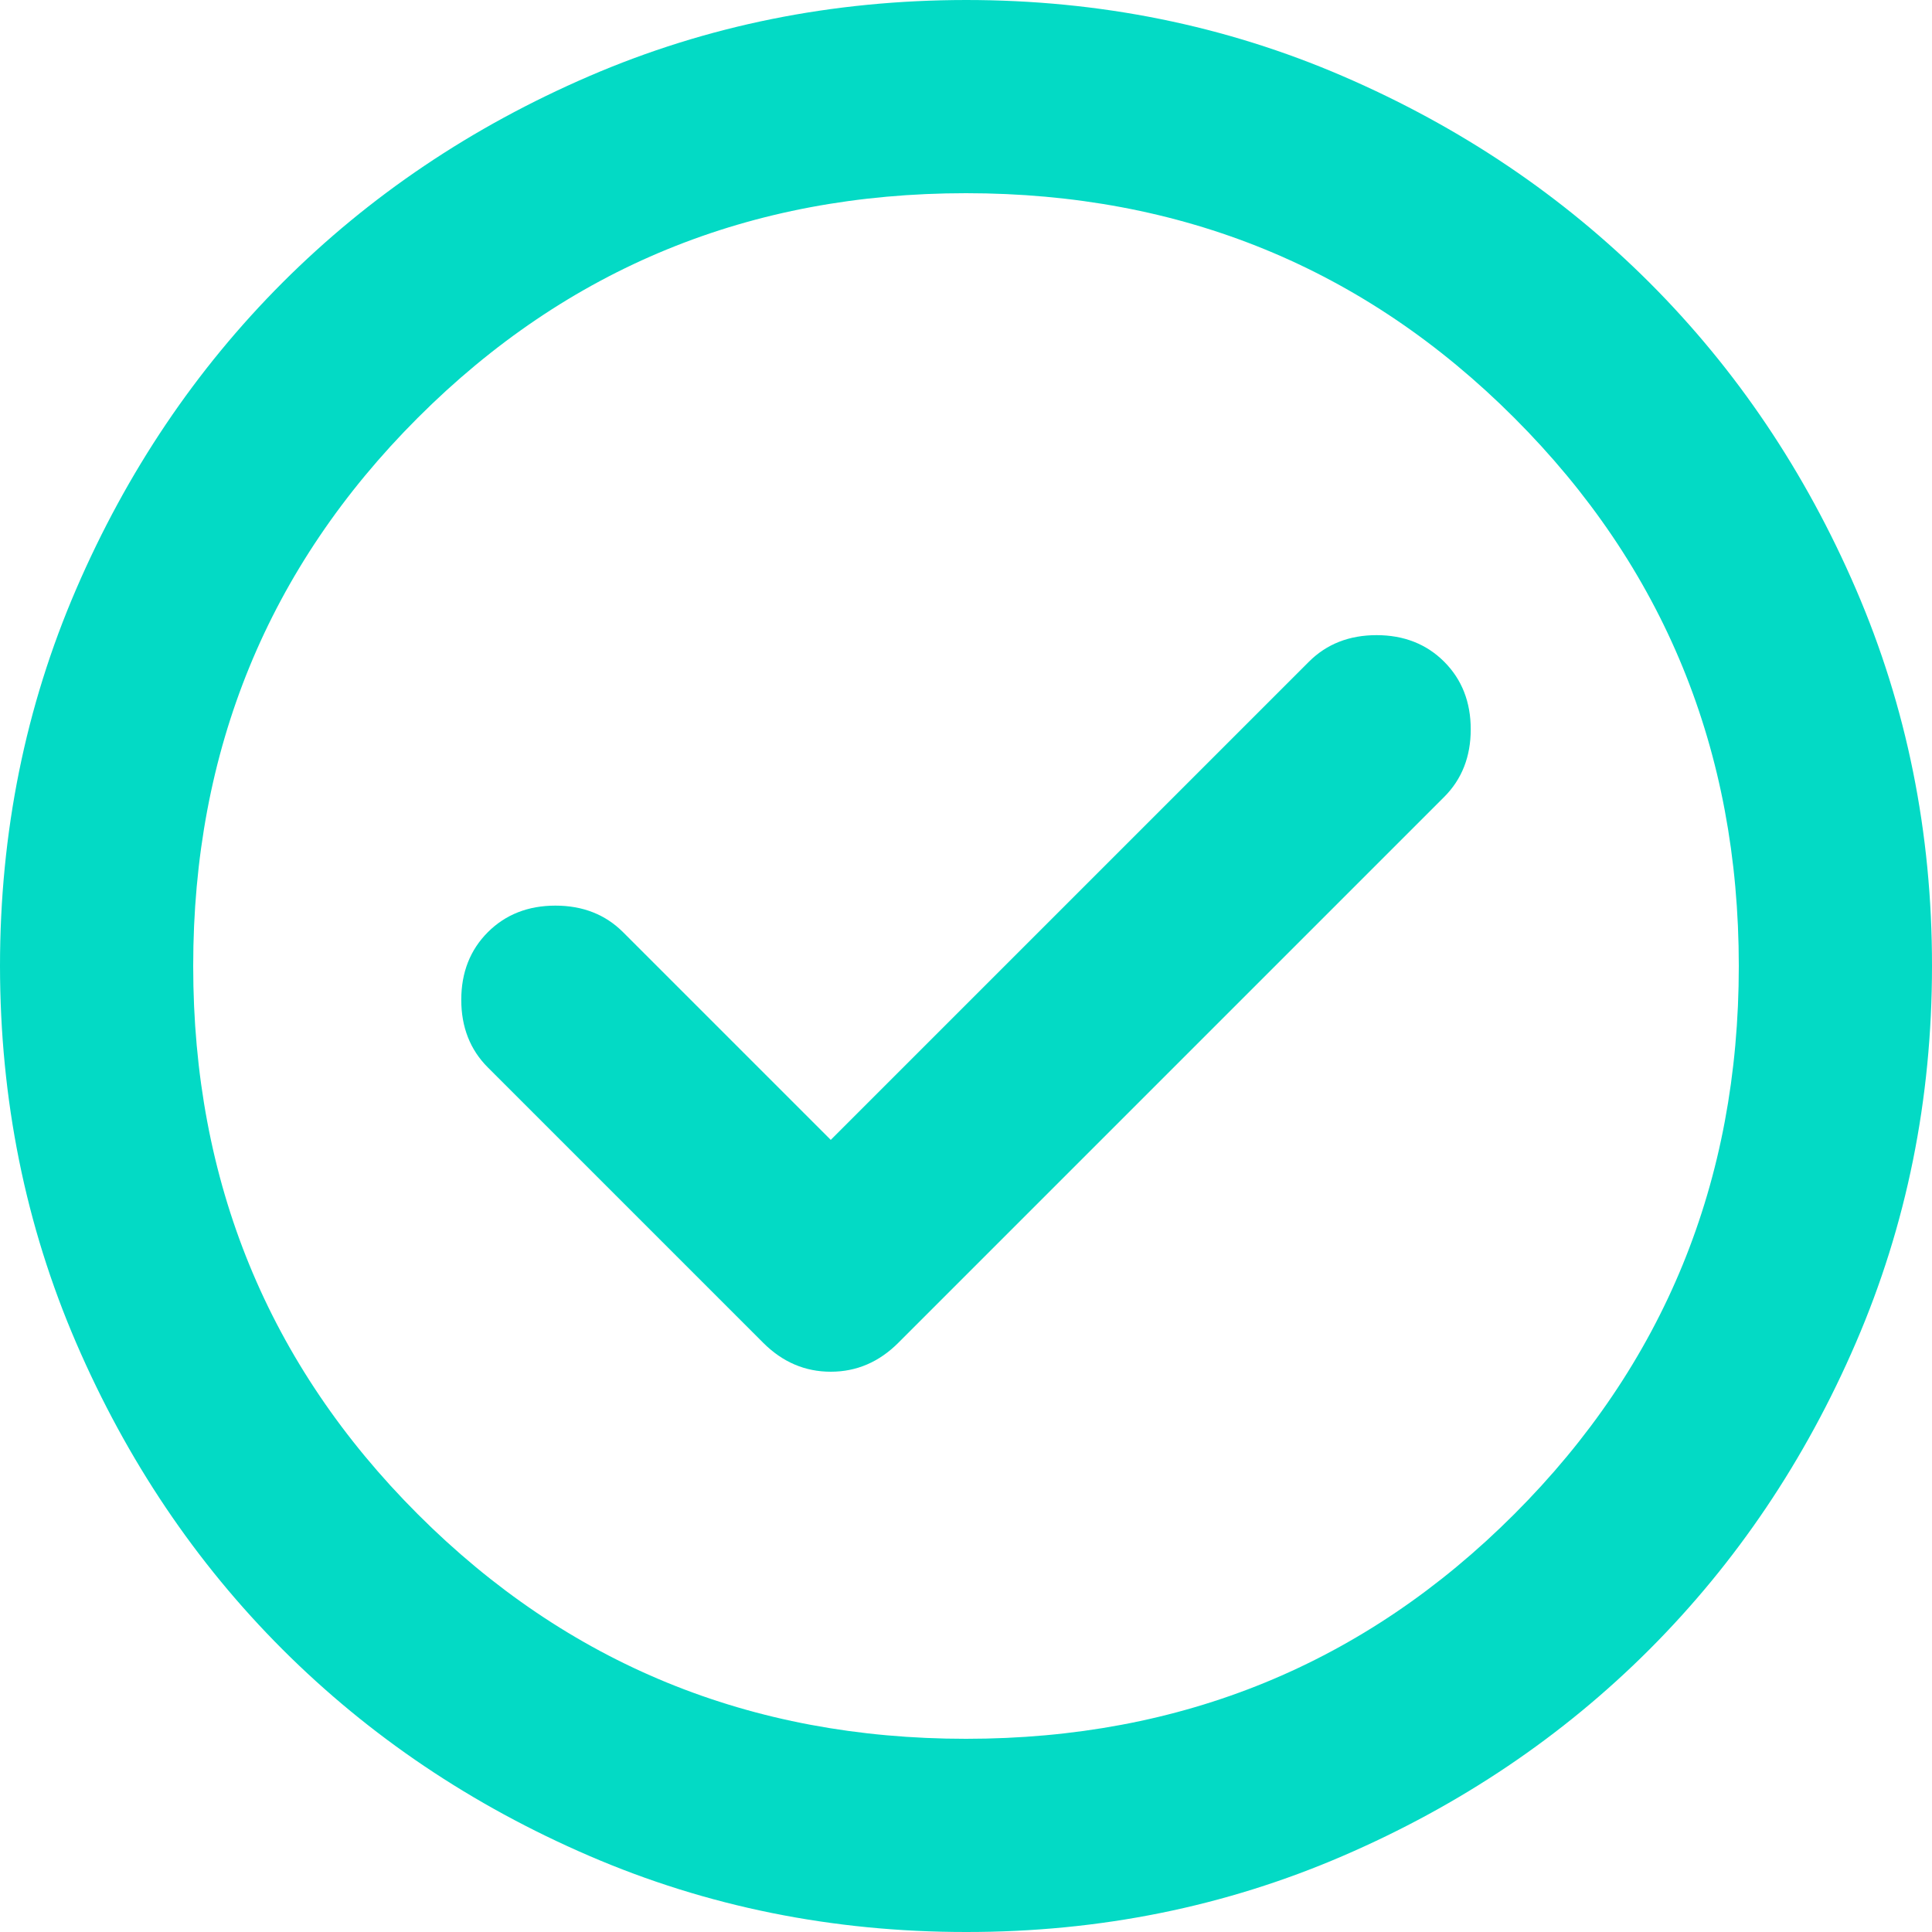
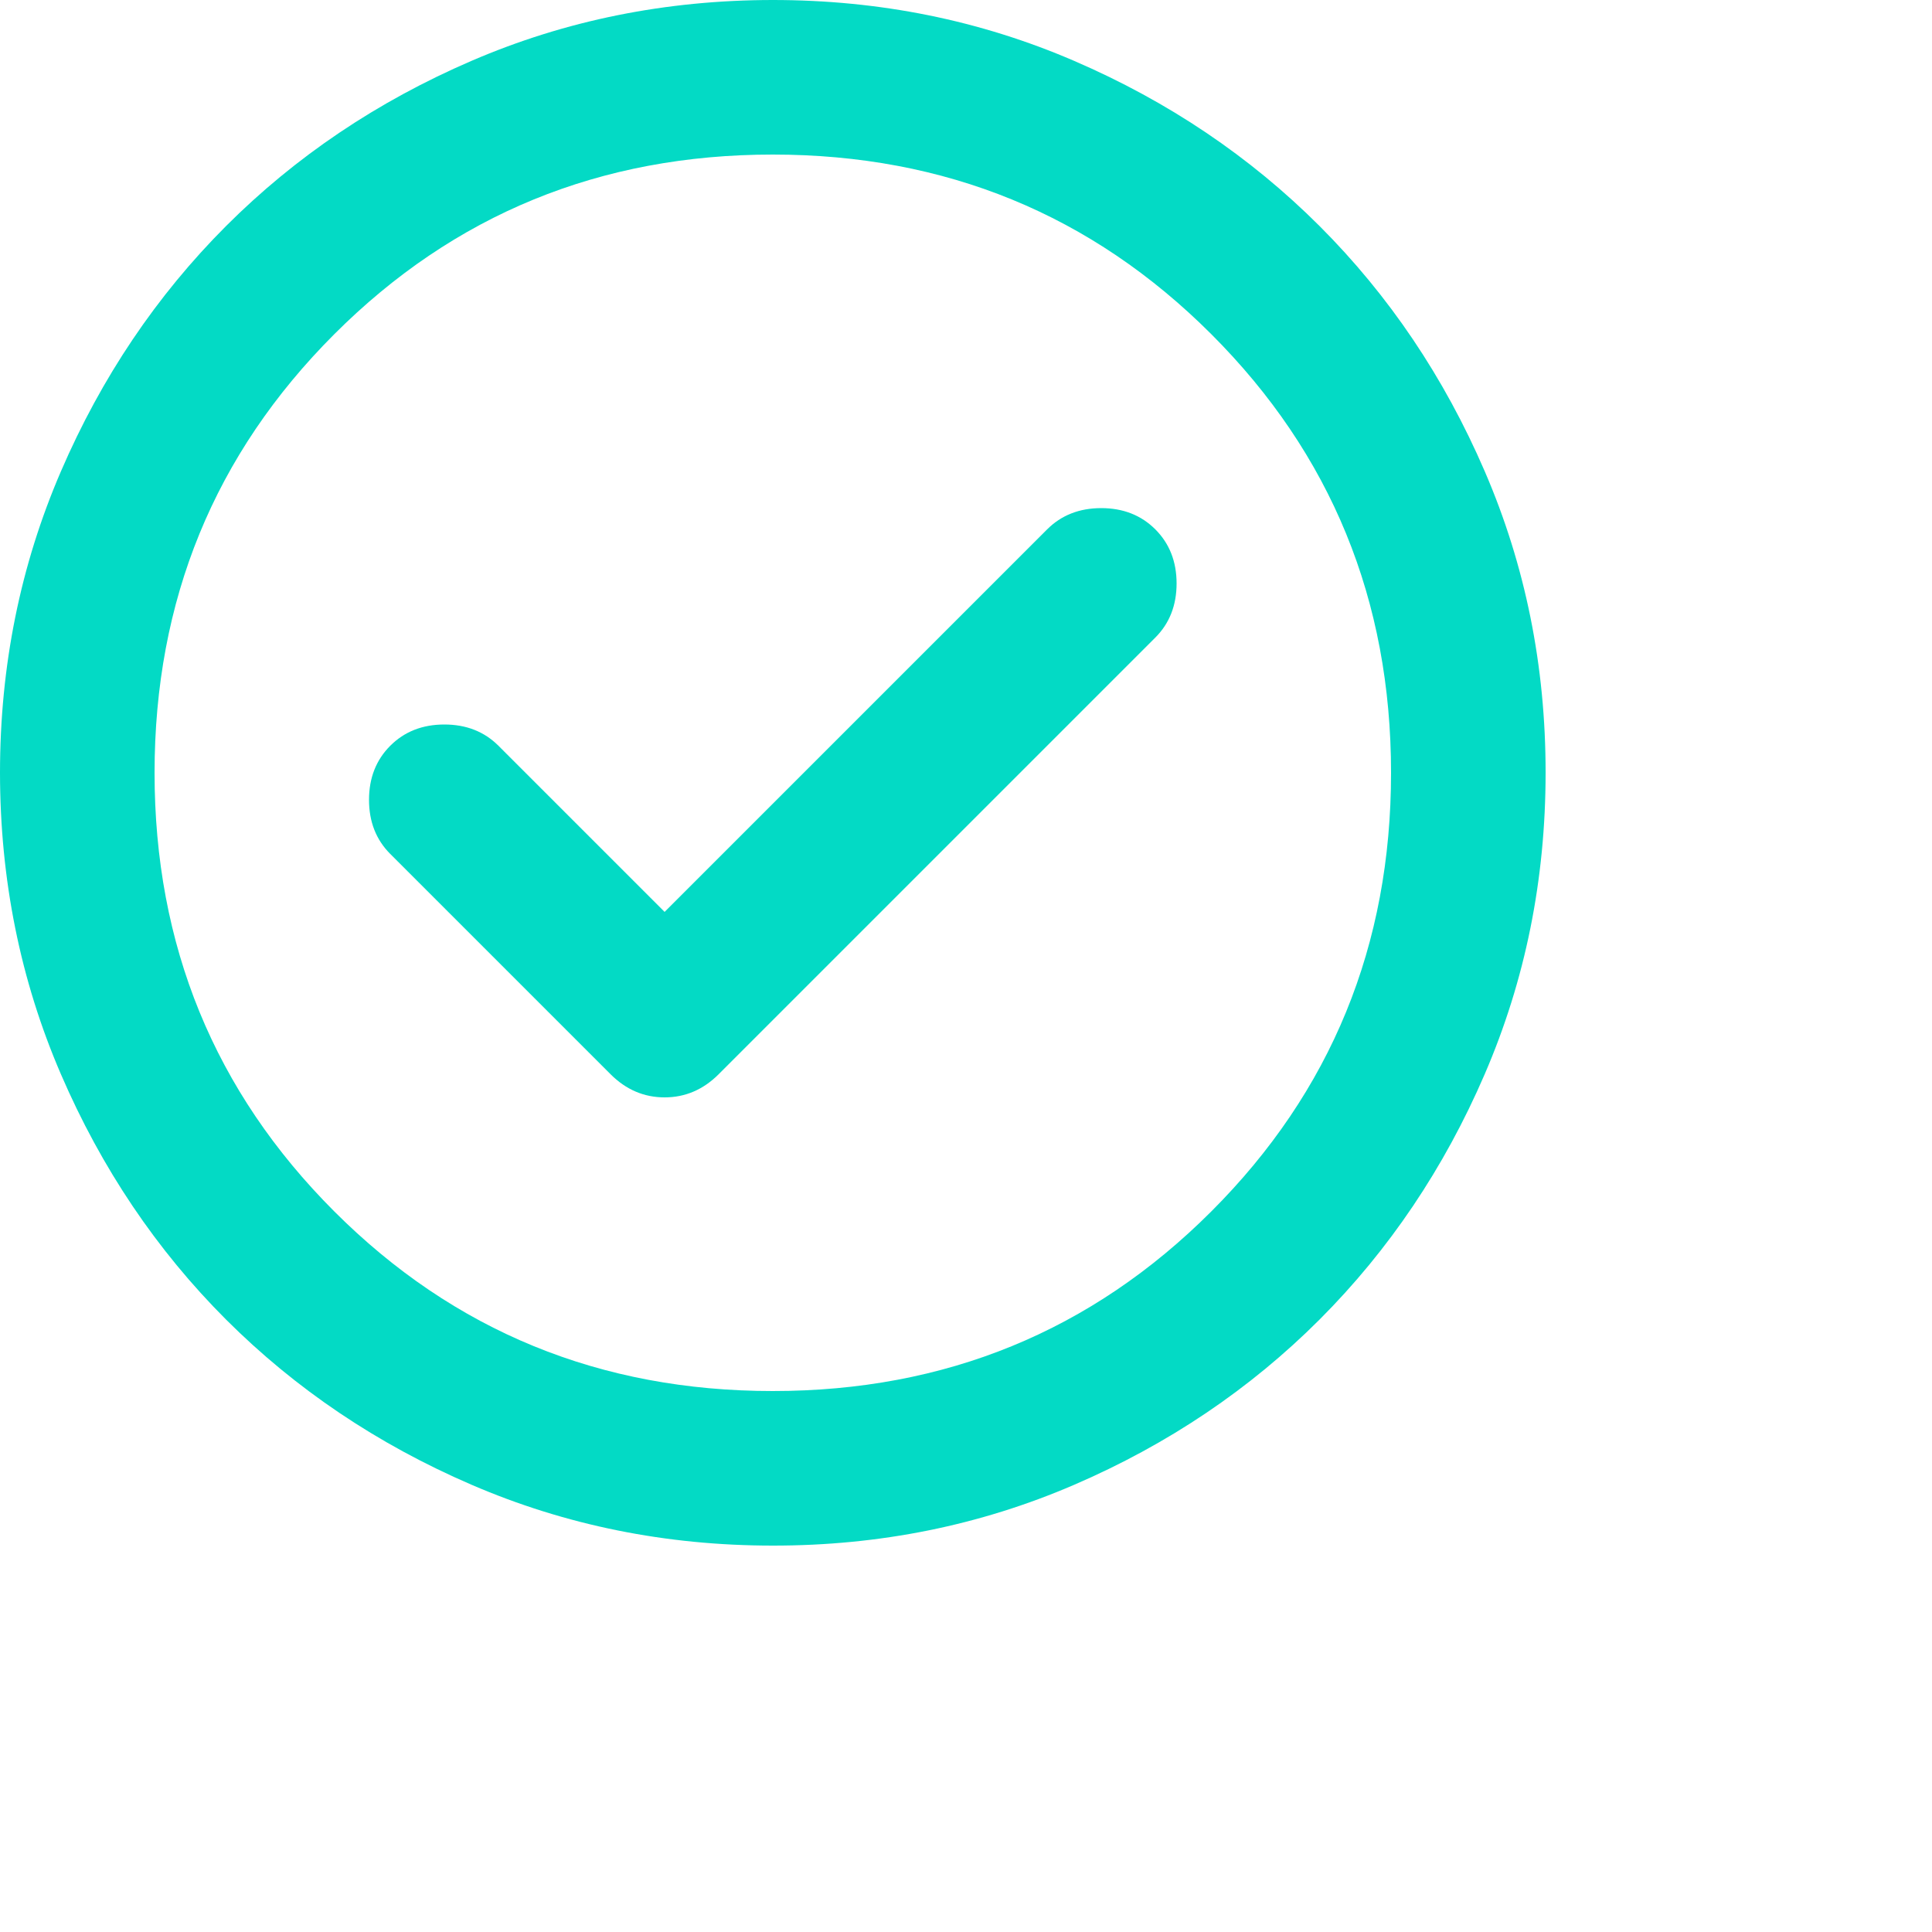
- <svg xmlns="http://www.w3.org/2000/svg" width="20" height="20" viewBox="0 0 20 20" fill="none">
+ <svg xmlns="http://www.w3.org/2000/svg" width="25" height="25" viewBox="0 0 25 25" fill="none">
  <path d="M8.6 11.8L6.45 9.65C6.267 9.467 6.033 9.375 5.75 9.375C5.467 9.375 5.233 9.467 5.05 9.65C4.867 9.833 4.775 10.067 4.775 10.35C4.775 10.633 4.867 10.867 5.05 11.05L7.9 13.9C8.1 14.1 8.333 14.2 8.6 14.2C8.867 14.2 9.1 14.1 9.3 13.9L14.95 8.25C15.133 8.067 15.225 7.833 15.225 7.55C15.225 7.267 15.133 7.033 14.95 6.85C14.767 6.667 14.533 6.575 14.25 6.575C13.967 6.575 13.733 6.667 13.55 6.85L8.6 11.8ZM10 20C8.617 20 7.317 19.737 6.1 19.212C4.883 18.687 3.825 17.974 2.925 17.075C2.025 16.175 1.313 15.117 0.788 13.9C0.263 12.683 0.001 11.383 0 10C0 8.617 0.263 7.317 0.788 6.1C1.313 4.883 2.026 3.825 2.925 2.925C3.825 2.025 4.883 1.313 6.1 0.788C7.317 0.263 8.617 0.001 10 0C11.383 0 12.683 0.263 13.9 0.788C15.117 1.313 16.175 2.026 17.075 2.925C17.975 3.825 18.688 4.883 19.213 6.1C19.738 7.317 20.001 8.617 20 10C20 11.383 19.737 12.683 19.212 13.9C18.687 15.117 17.974 16.175 17.075 17.075C16.175 17.975 15.117 18.688 13.9 19.213C12.683 19.738 11.383 20.001 10 20ZM10 18C12.233 18 14.125 17.225 15.675 15.675C17.225 14.125 18 12.233 18 10C18 7.767 17.225 5.875 15.675 4.325C14.125 2.775 12.233 2 10 2C7.767 2 5.875 2.775 4.325 4.325C2.775 5.875 2 7.767 2 10C2 12.233 2.775 14.125 4.325 15.675C5.875 17.225 7.767 18 10 18Z" fill="#03DAC5" />
</svg>
